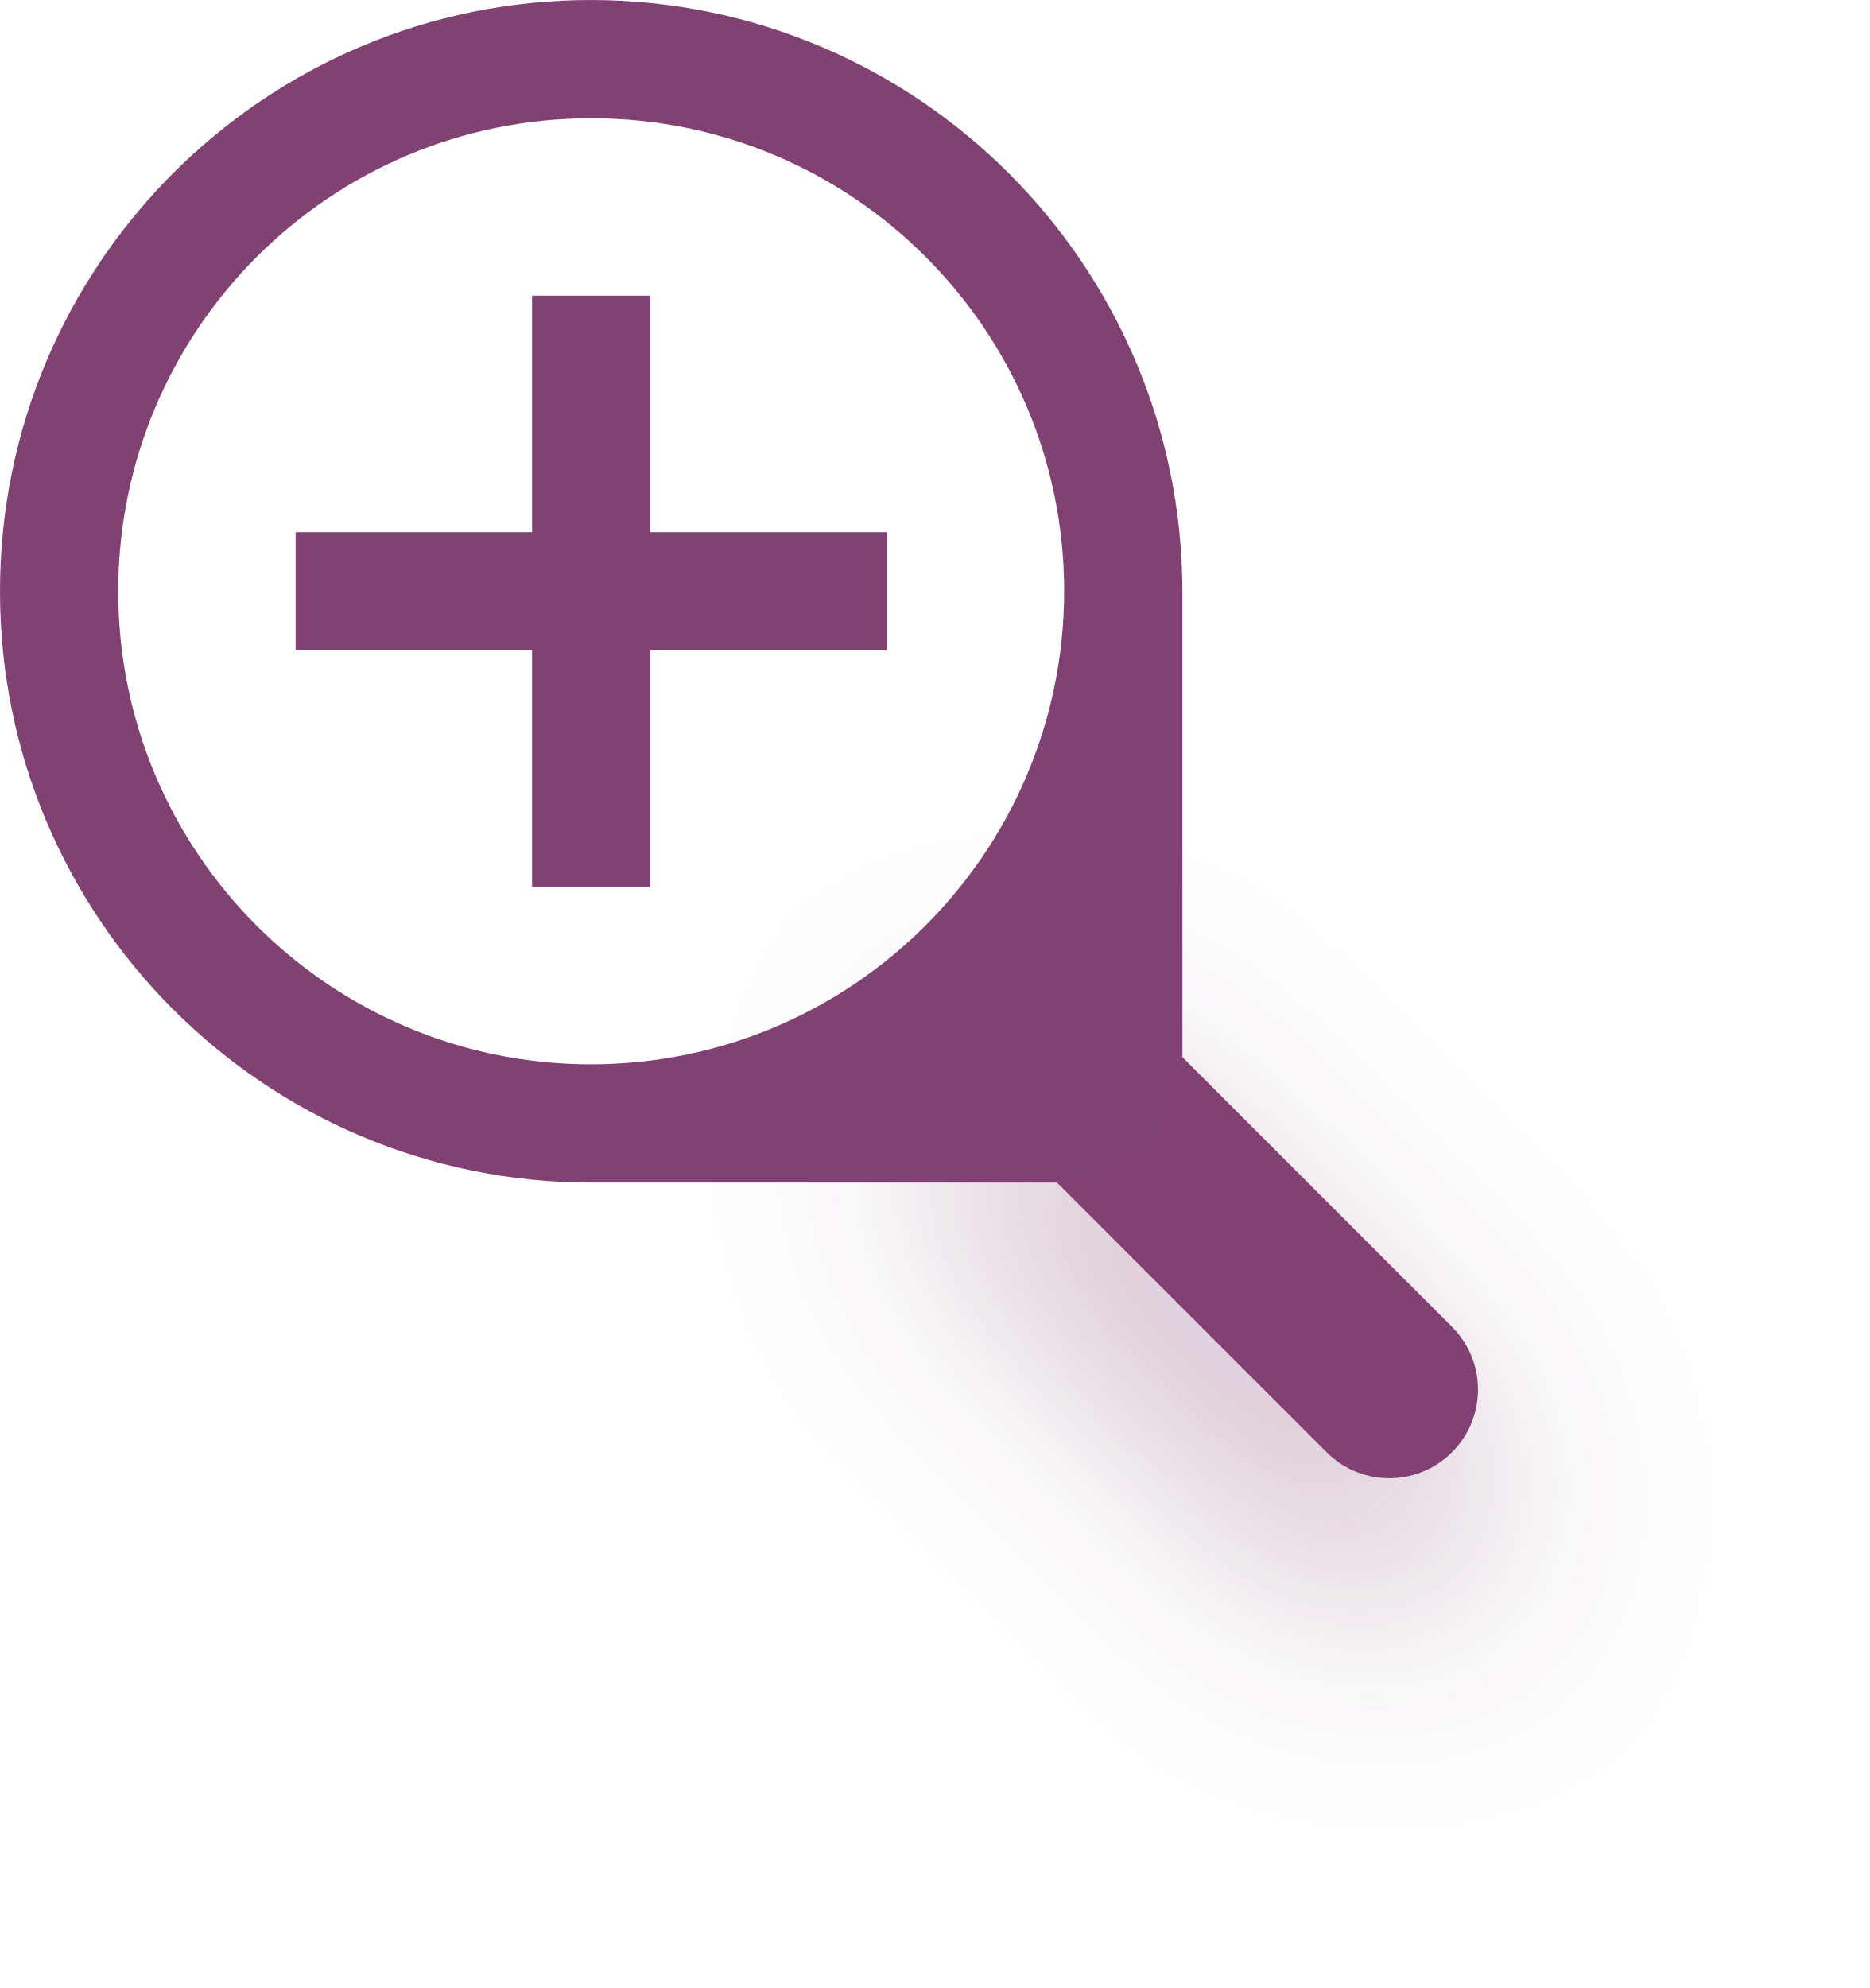
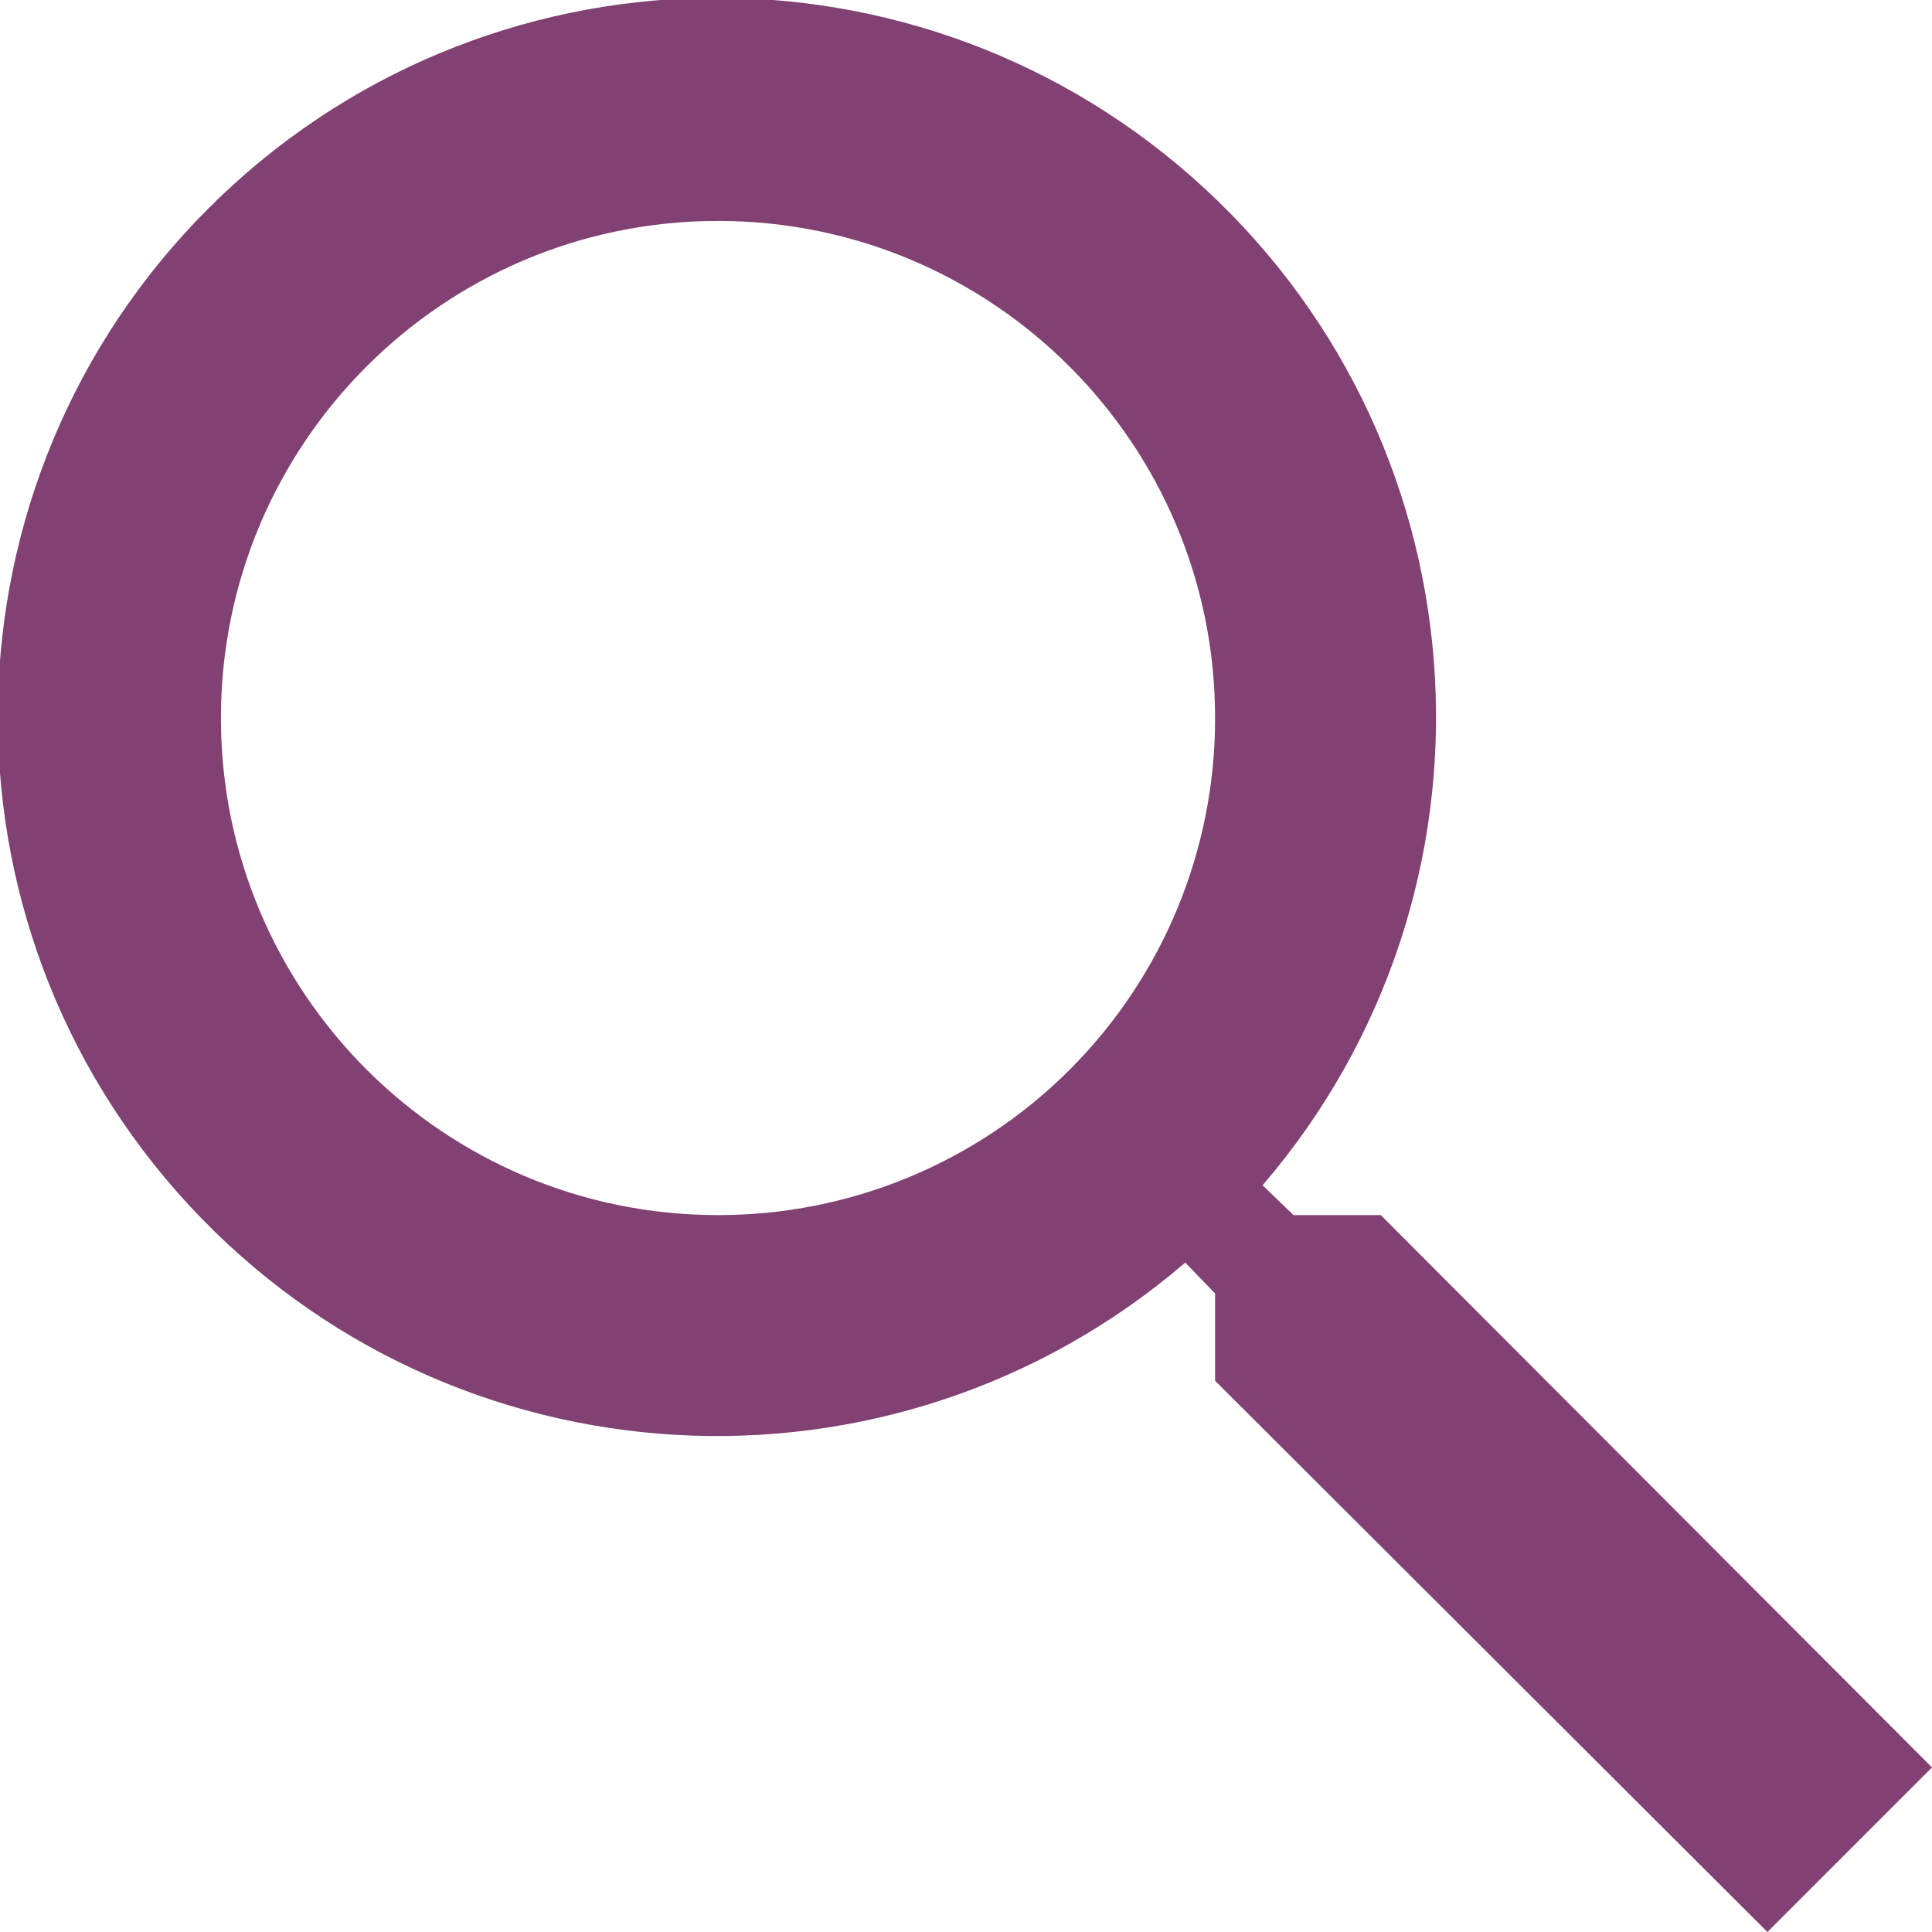
- <svg xmlns="http://www.w3.org/2000/svg" width="31.621" height="33.621" viewBox="0 0 31.621 33.621">
-   <defs>
-     <filter id="Line_5" x="9.379" y="11.379" width="22.242" height="22.243" filterUnits="userSpaceOnUse">
-       <feOffset dy="2" input="SourceAlpha" />
-       <feGaussianBlur stdDeviation="2" result="blur" />
-       <feFlood flood-color="#824173" flood-opacity="0.439" />
-       <feComposite operator="in" in2="blur" />
-       <feComposite in="SourceGraphic" />
-     </filter>
-   </defs>
-   <g id="ic_ZOOM" transform="translate(-323 -466)">
-     <g transform="matrix(1, 0, 0, 1, 323, 466)" filter="url(#Line_5)">
-       <line id="Line_5-2" data-name="Line 5" x2="6" y2="6" transform="translate(17.5 17.5)" fill="none" stroke="#824173" stroke-linecap="round" stroke-width="3" />
-     </g>
-     <path id="ic_loupe_24px" d="M13,7H11v4H7v2h4v4h2V13h4V11H13ZM12,2a10,10,0,0,0,0,20h8a2.006,2.006,0,0,0,2-2V12A10.016,10.016,0,0,0,12,2Zm0,18a8,8,0,1,1,8-8A8.011,8.011,0,0,1,12,20Z" transform="translate(321 464)" fill="#824173" />
-   </g>
+ <svg xmlns="http://www.w3.org/2000/svg" width="17.49" height="17.49" viewBox="0 0 17.49 17.49">
+   <path id="ic_search_24px" d="M15.5,14h-.79l-.28-.27a6.51,6.51,0,1,0-.7.7l.27.28v.79l5,4.99L20.49,19Zm-6,0A4.5,4.5,0,1,1,14,9.5,4.494,4.494,0,0,1,9.5,14Z" transform="translate(-3 -3)" fill="#824173" />
</svg>
